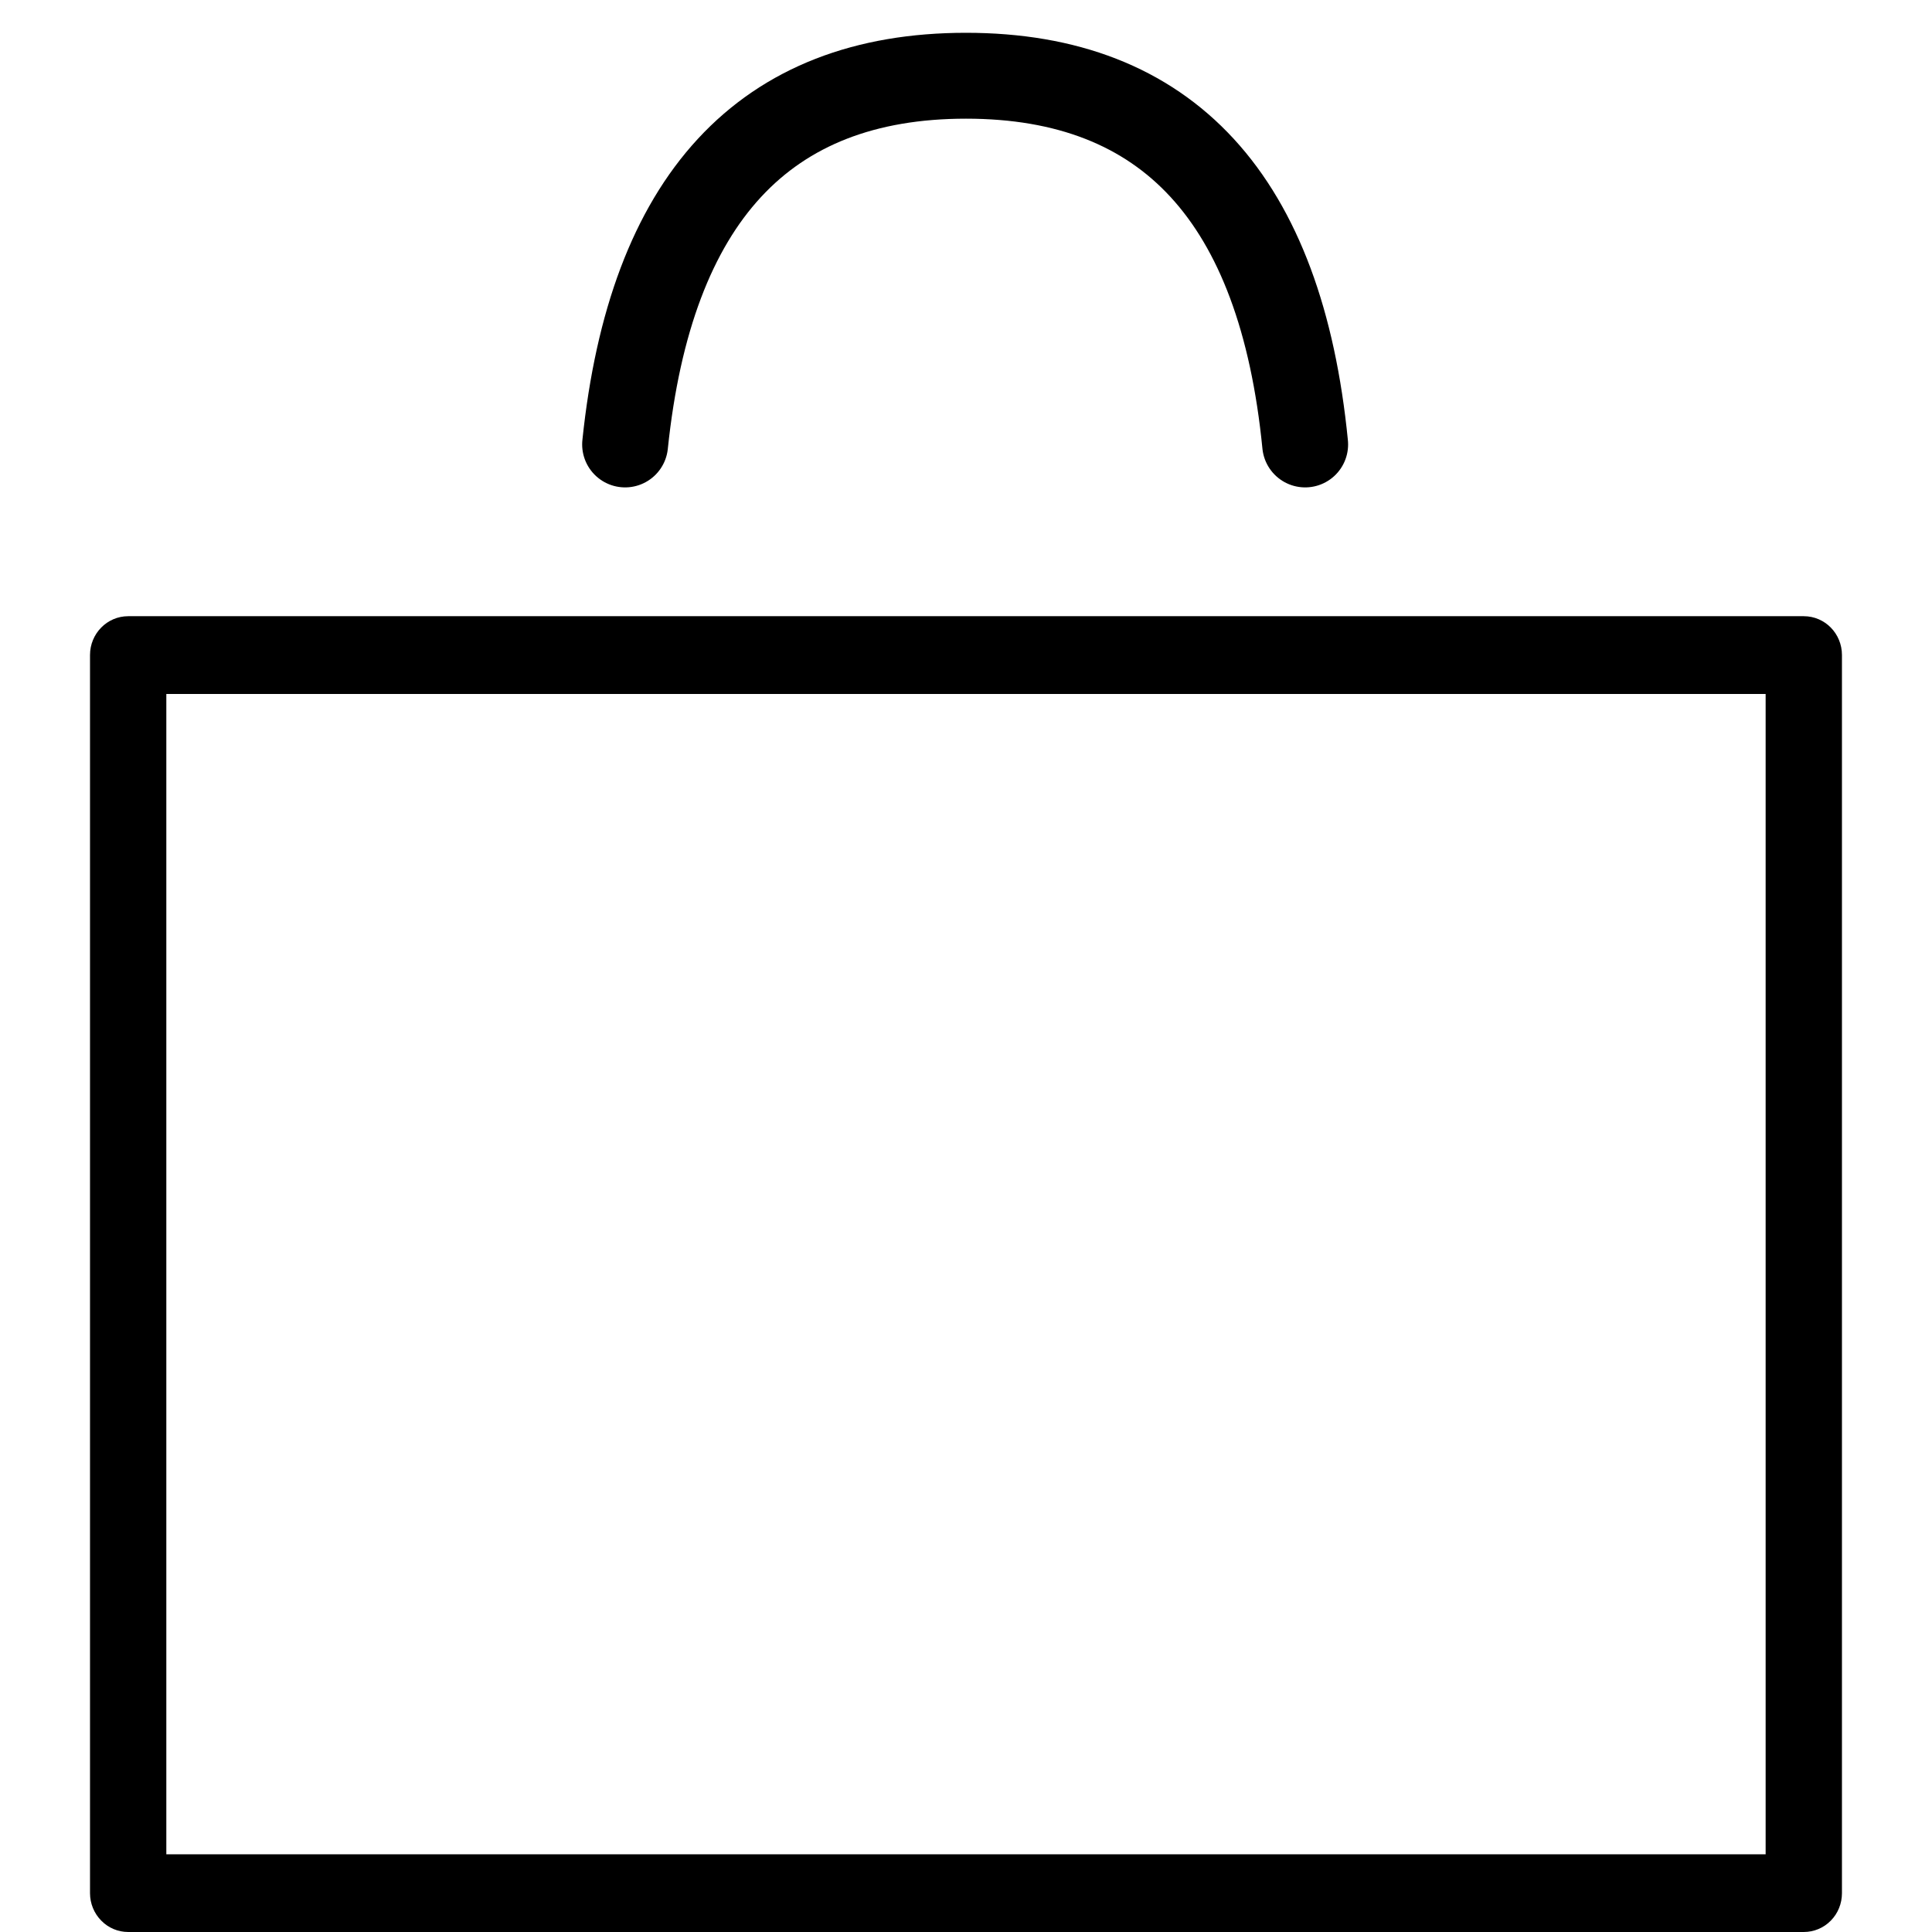
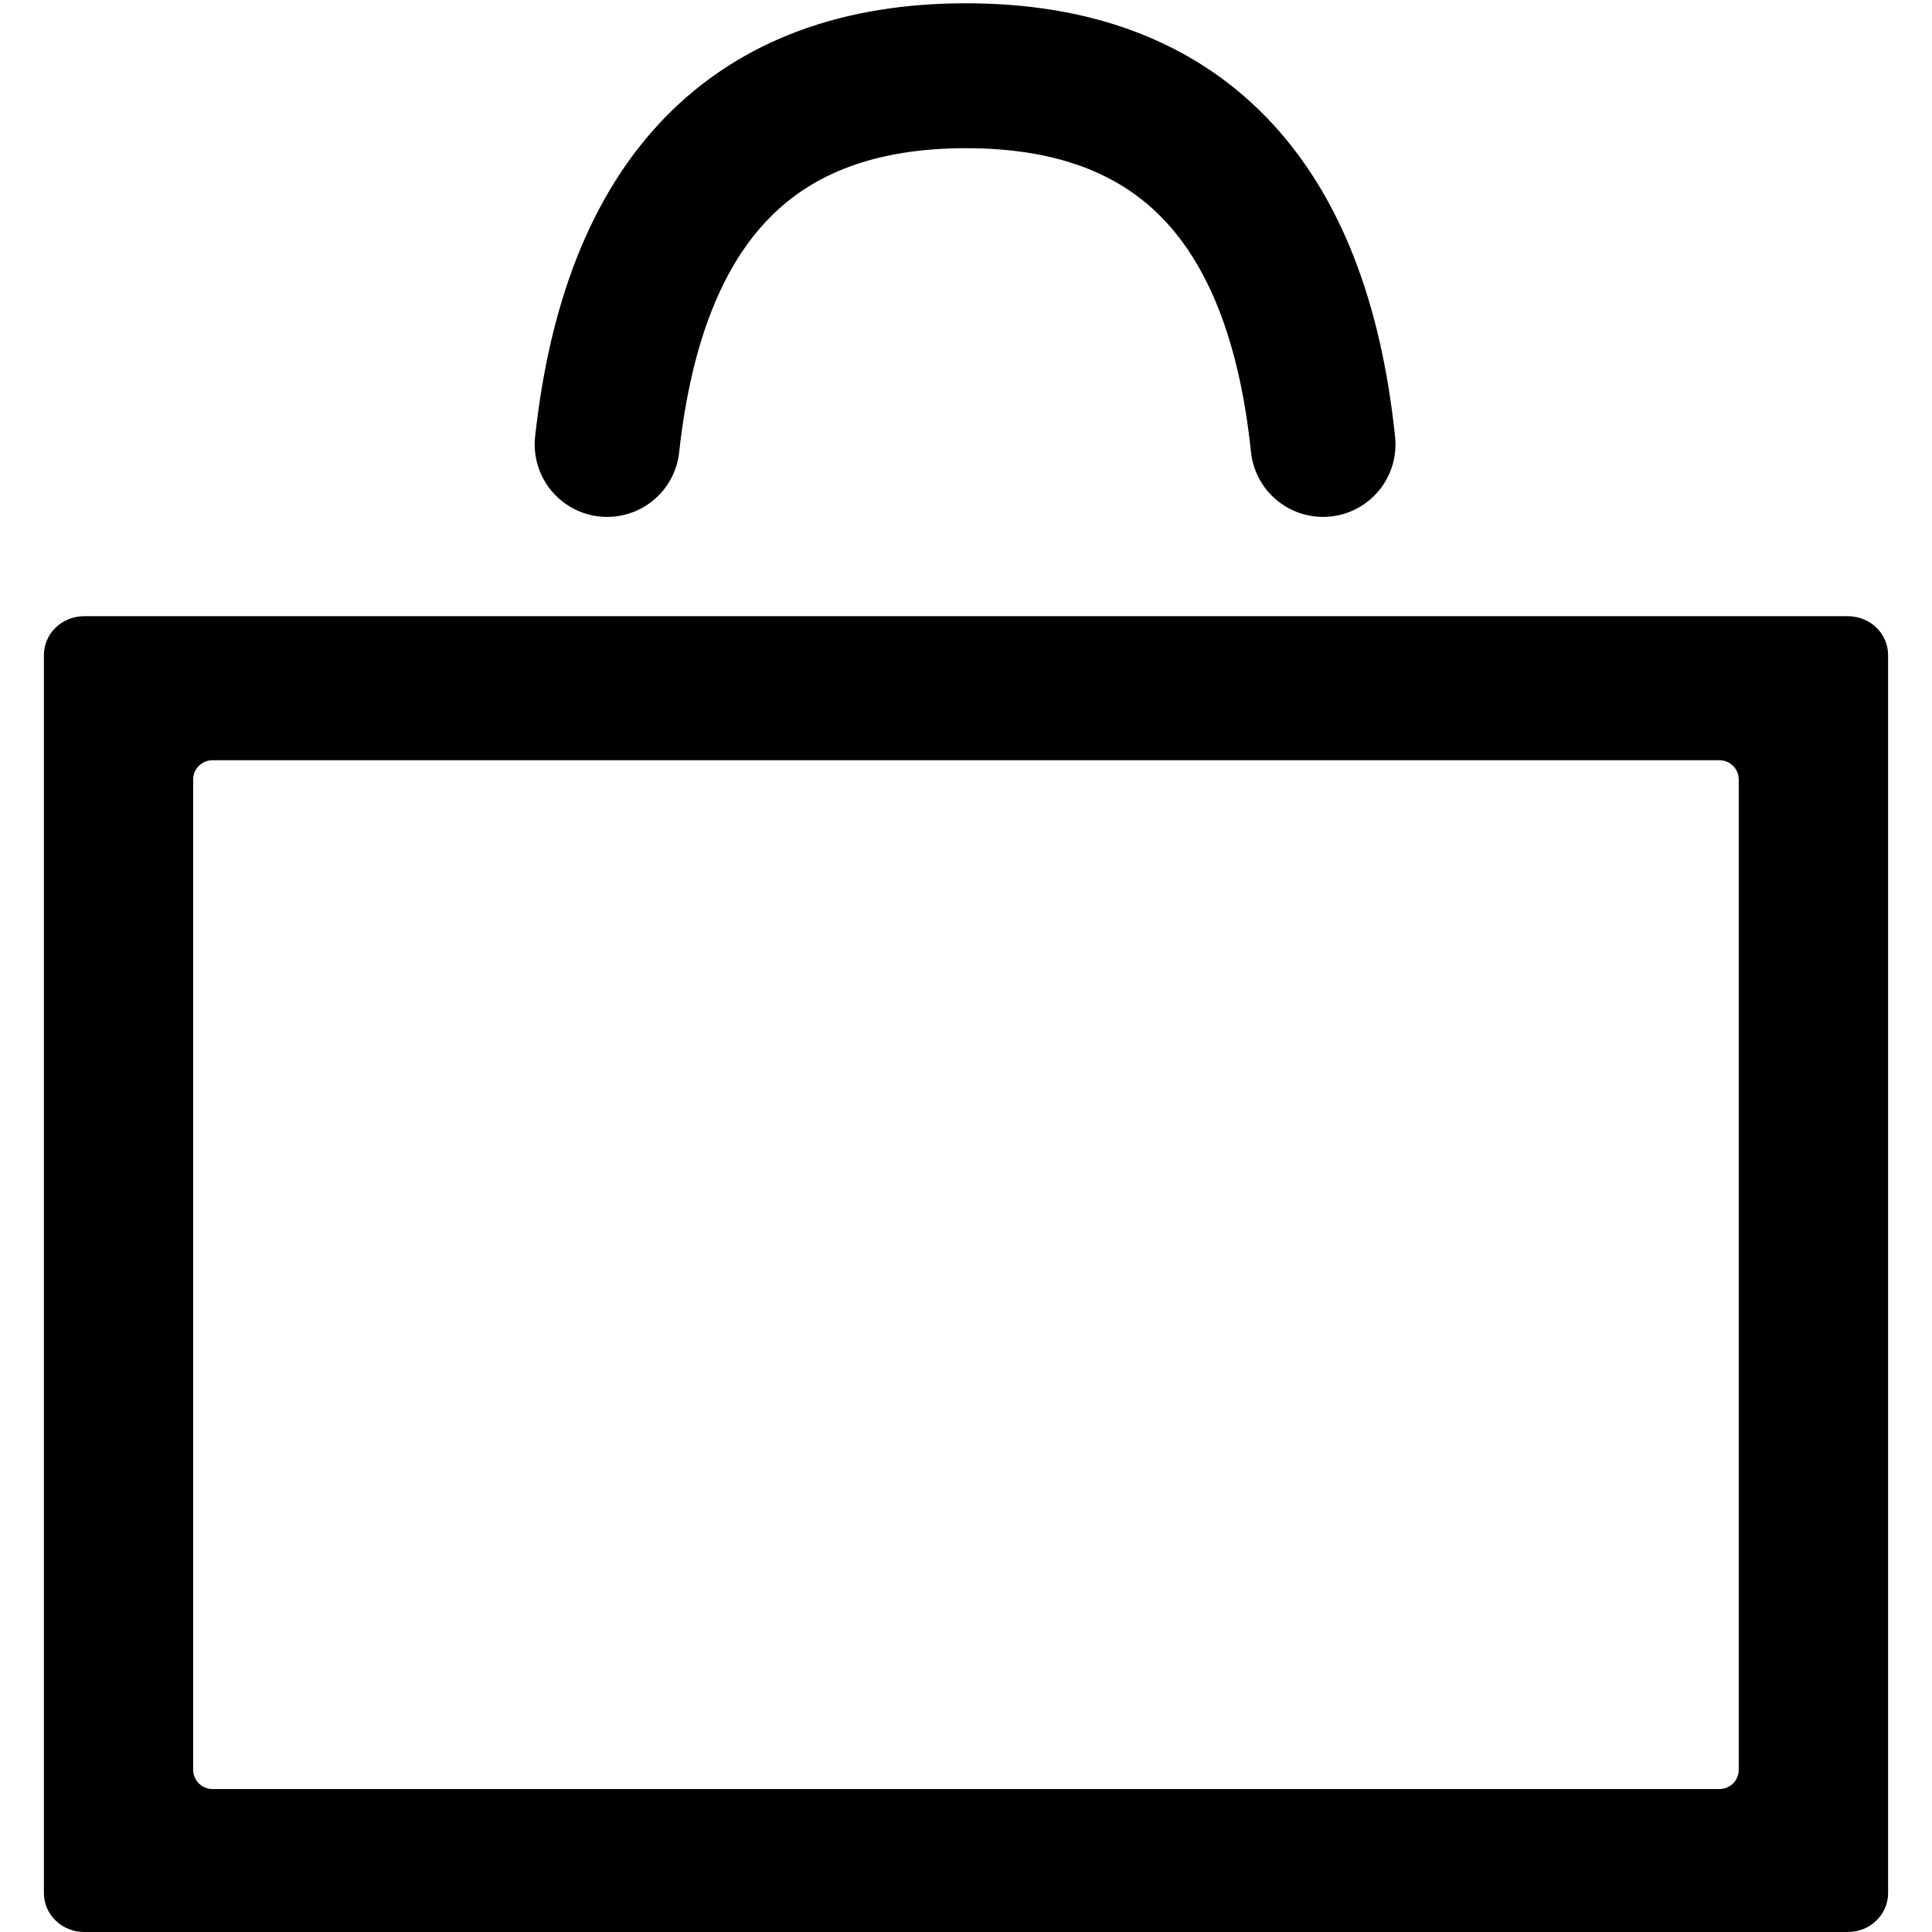
- <svg xmlns="http://www.w3.org/2000/svg" width="16px" height="16px" viewBox="0 0 19 20" version="1.1">
+ <svg xmlns="http://www.w3.org/2000/svg" width="20px" height="20px" viewBox="0 0 20 20" version="1.1">
  <g id="New_Icon_Set" stroke="none" stroke-width="1" fill="none" fill-rule="evenodd">
-     <g id="HM06" transform="translate(-344, -15)">
-       <g id="Icon/ShoppingBag/Empty" transform="translate(344, 15)">
-         <rect id="Rectangle" fill-opacity="0" fill="#D8D8D8" x="0" y="0" width="19" height="19.556" />
-         <g id="noun_bag_3819962" transform="translate(0.431818, 6.378909)" fill="#000000" fill-rule="nonzero">
-           <path d="M17.741,0 L12.992,0 L5.144,0 L0.395,0 C0.177,0 0,0.18 0,0.402 L0,13.219 C0,13.326 0.042,13.428 0.116,13.503 C0.19,13.579 0.29,13.621 0.395,13.621 L17.741,13.621 C17.846,13.621 17.947,13.579 18.021,13.503 C18.095,13.428 18.136,13.326 18.136,13.219 L18.136,0.402 C18.136,0.18 17.96,0 17.741,0 Z M17.346,12.817 L0.79,12.817 L0.79,0.805 L12.202,0.805 L12.992,0.805 L17.346,0.805 L17.346,12.817 Z" id="Shape" />
+     <g id="HM07" transform="translate(-345, -15)">
+       <g id="Icon/ShoppingBag/Empty" transform="translate(345, 15)">
+         <rect id="Rectangle" fill-opacity="0" fill="#D8D8D8" x="0" y="0" width="20" height="19.556" />
+         <g id="noun_bag_3819962" transform="translate(0.454545, 6.378909)" fill="#000000" fill-rule="nonzero">
+           <path d="M18.675,0 L13.676,0 L5.415,0 L0.416,0 C0.186,0 0,0.18 0,0.402 L0,13.219 C0,13.326 0.044,13.428 0.122,13.503 C0.2,13.579 0.306,13.621 0.416,13.621 L18.675,13.621 C18.785,13.621 18.891,13.579 18.969,13.503 C19.047,13.428 19.091,13.326 19.091,13.219 L19.091,0.402 C19.091,0.18 18.905,0 18.675,0 Z M17.345,12.141 L1.745,12.141 C1.635,12.141 1.545,12.052 1.545,11.941 L1.545,1.691 C1.545,1.581 1.635,1.491 1.745,1.491 L12.574,1.491 L12.574,1.491 L13.337,1.491 L17.345,1.491 C17.456,1.491 17.545,1.581 17.545,1.691 L17.545,11.941 C17.545,12.052 17.456,12.141 17.345,12.141 Z" id="Shape" />
        </g>
-         <path d="M5.971,4.601 C6.235,2.057 7.411,0.784 9.5,0.784 C11.589,0.784 12.76,2.057 13.011,4.601" id="Path-2" stroke="#000000" stroke-width="0.889" stroke-linecap="round" />
+         <path d="M6.285,4.601 C6.563,2.057 7.801,0.784 10,0.784 C12.199,0.784 13.431,2.057 13.696,4.601" id="Path-2" stroke="#000000" stroke-width="1.5" stroke-linecap="round" />
      </g>
    </g>
  </g>
</svg>
